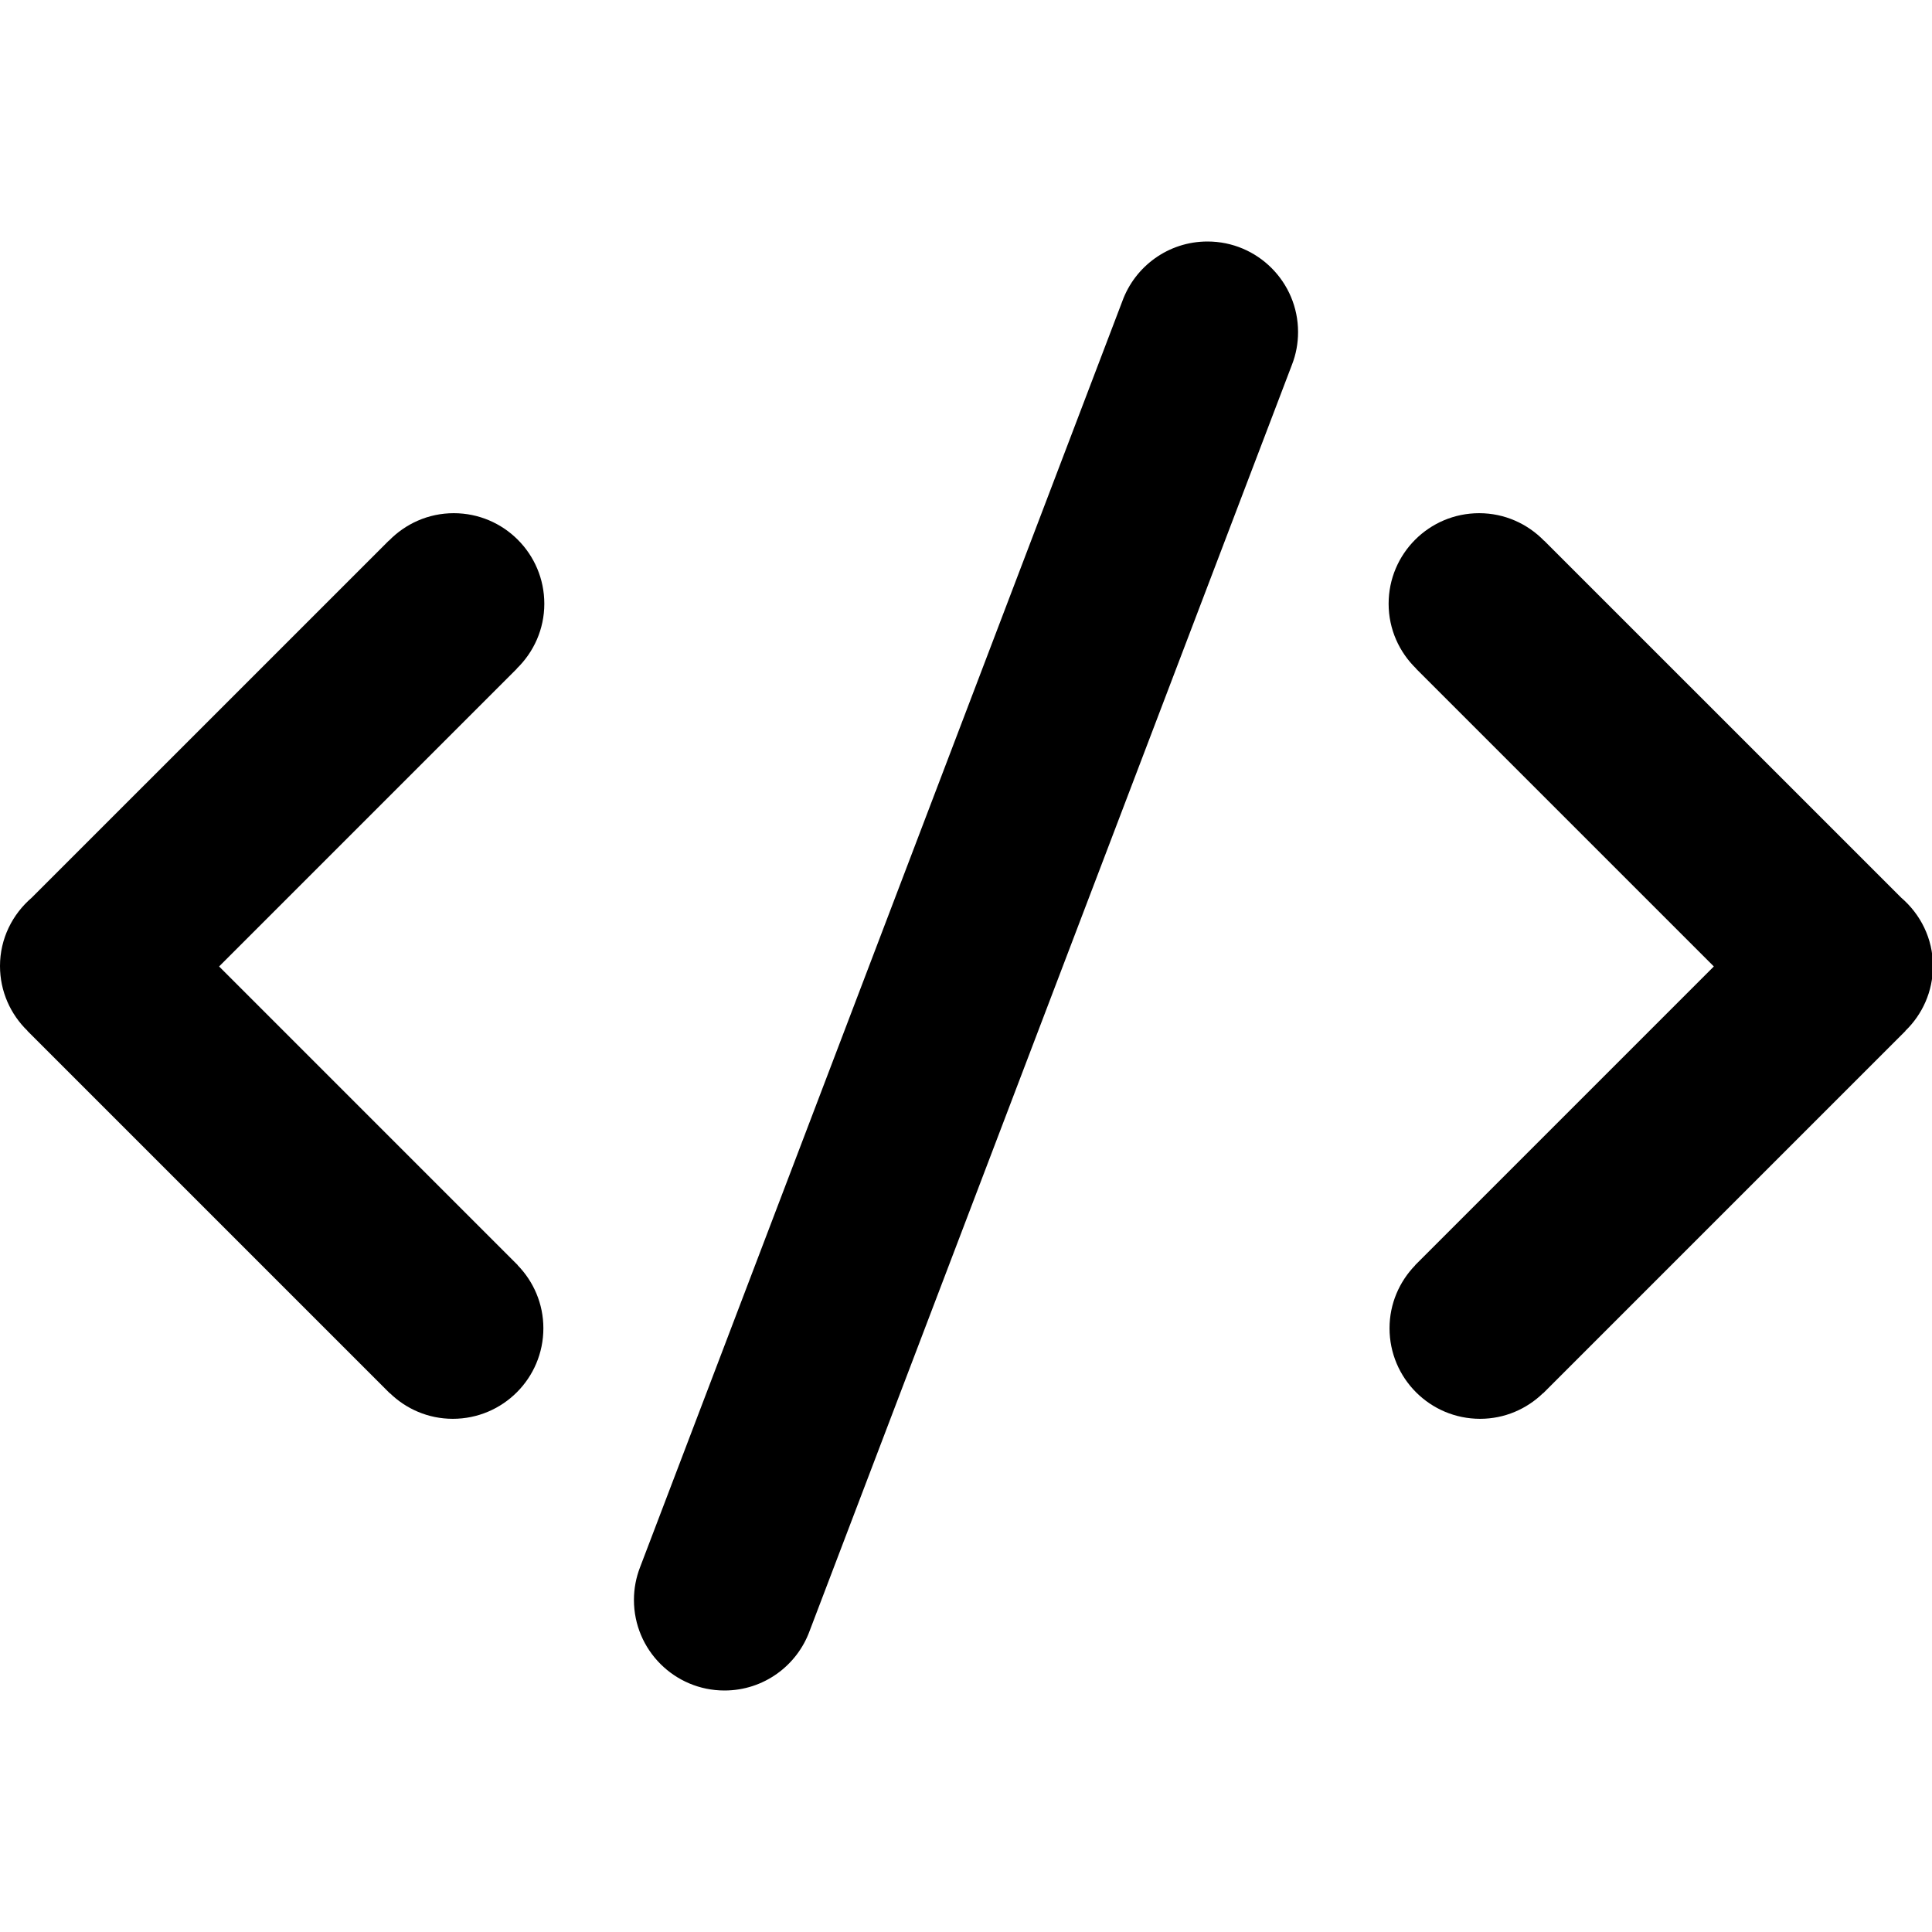
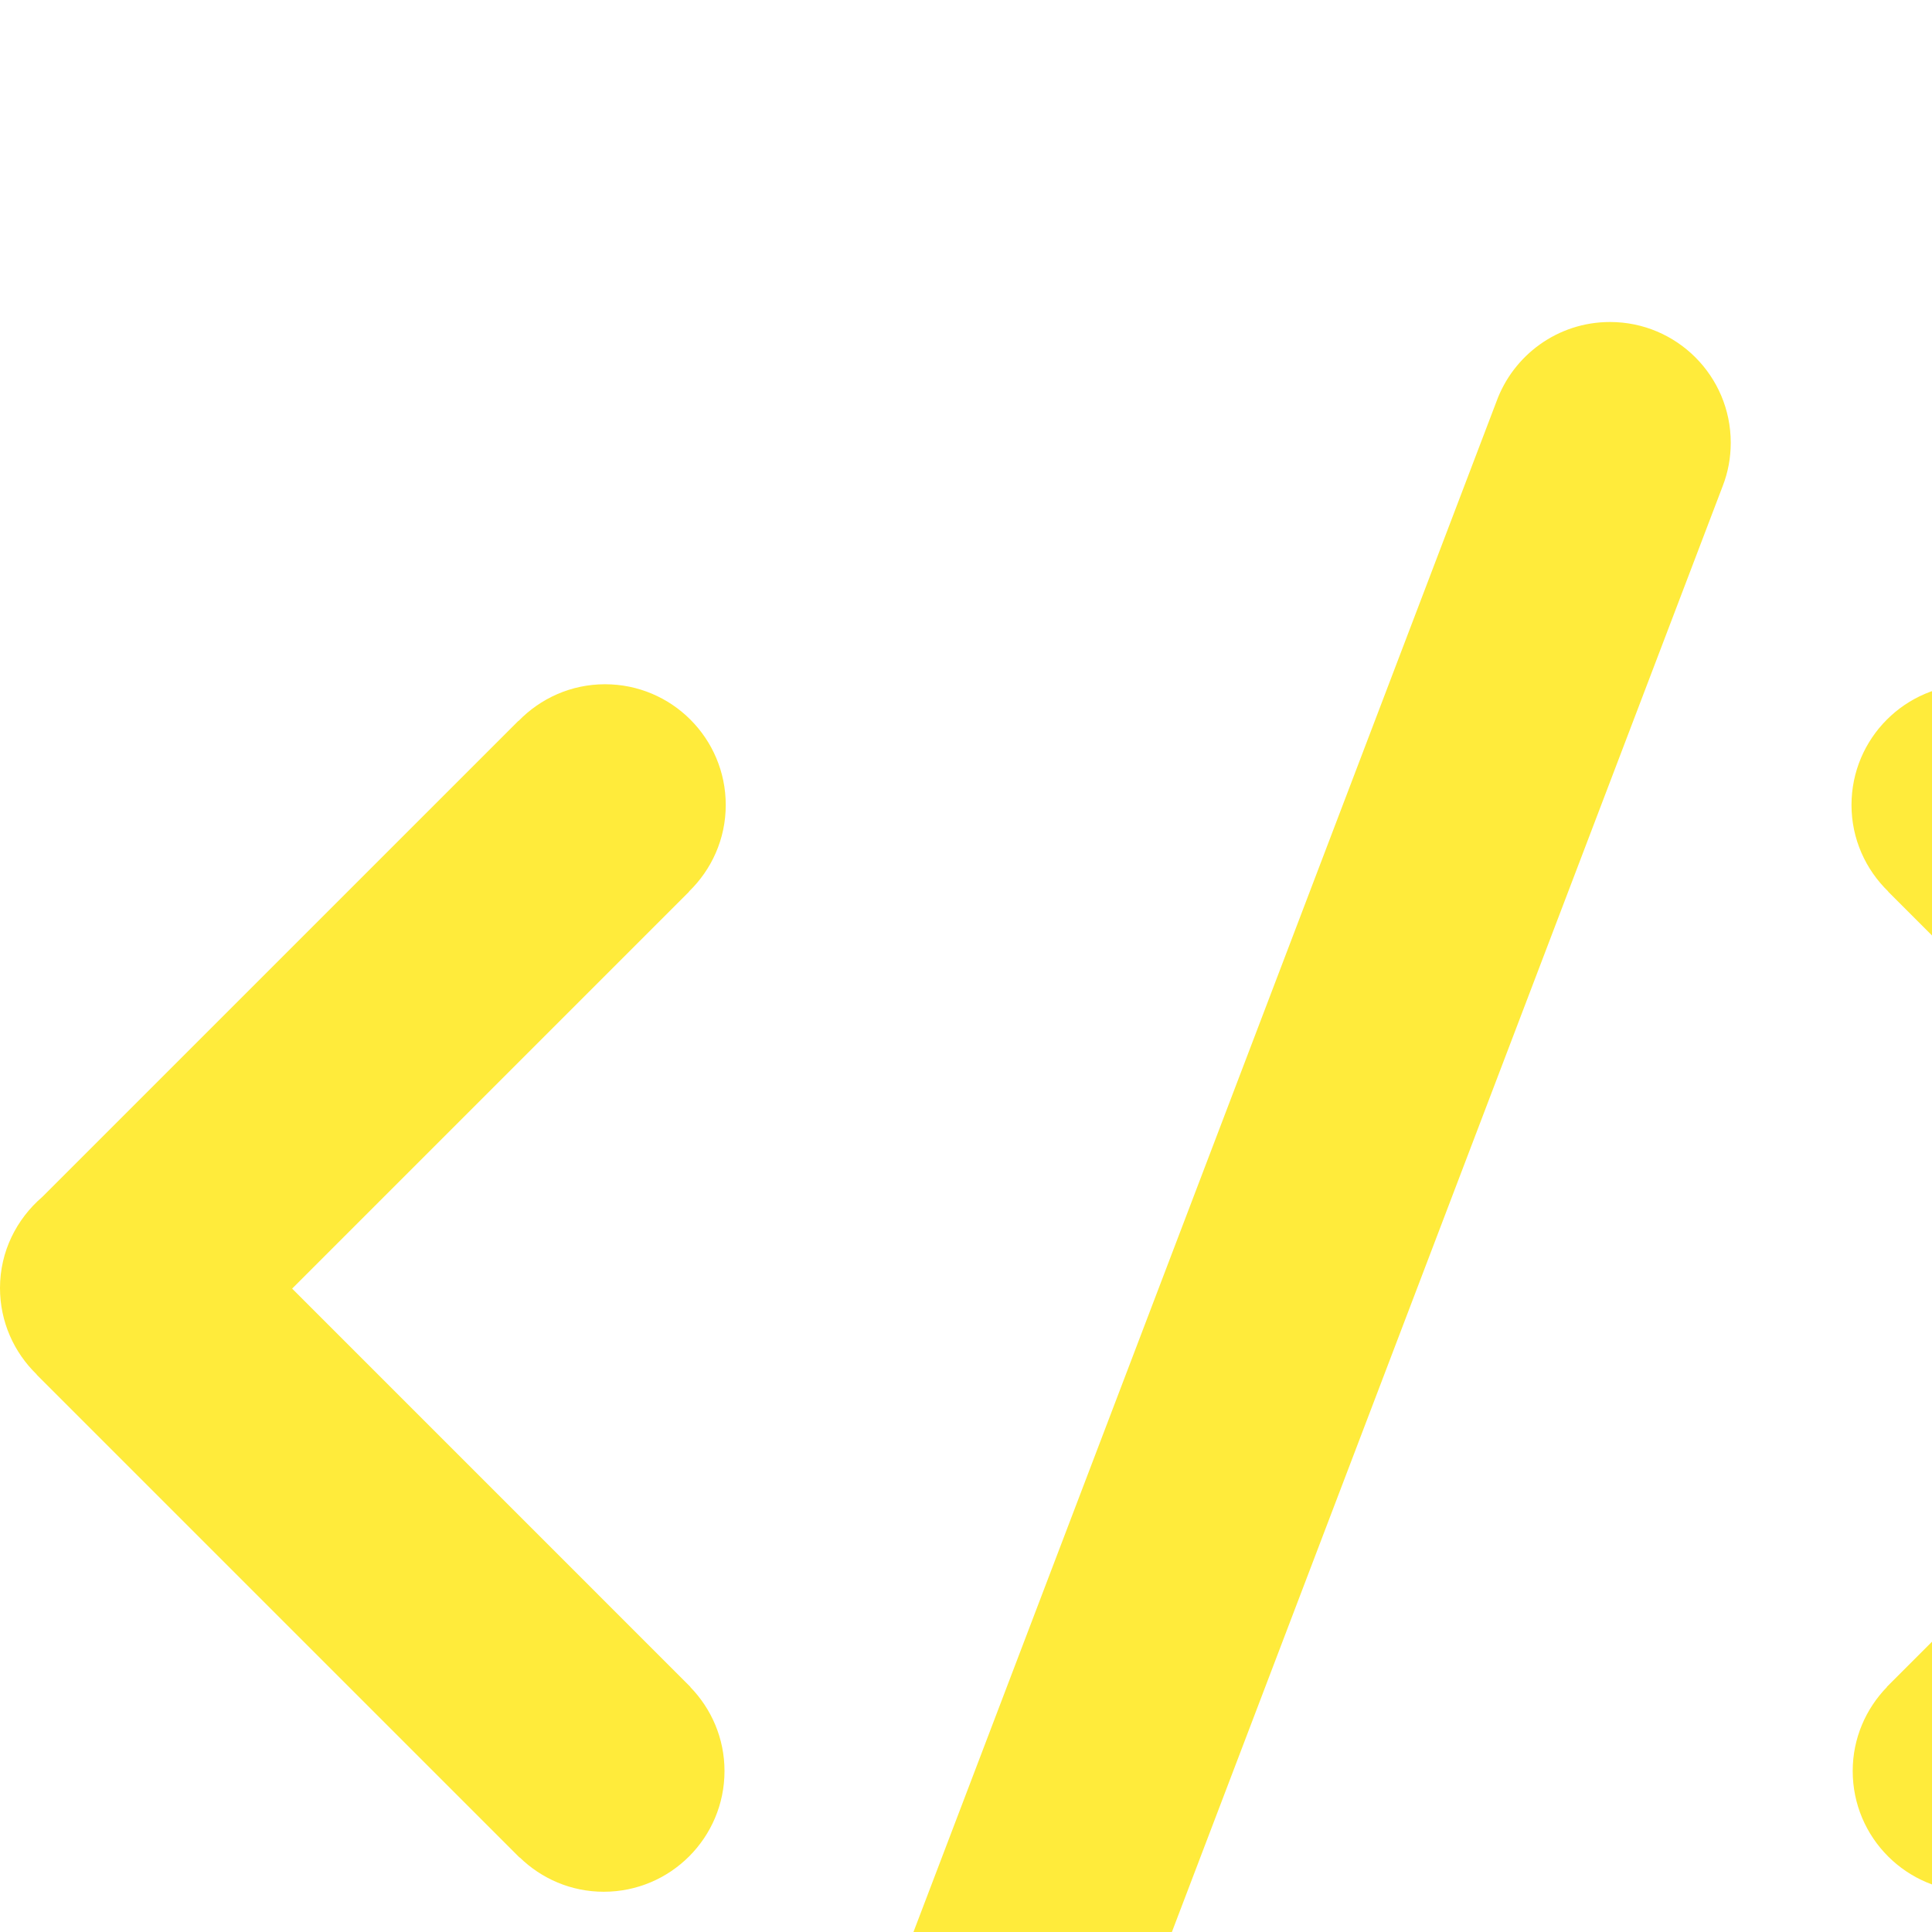
- <svg xmlns="http://www.w3.org/2000/svg" version="1.1" id="Layer_1" x="0px" y="0px" width="64px" height="64px" viewBox="0 0 64 64" enable-background="new 0 0 64 64" xml:space="preserve">
+ <svg xmlns="http://www.w3.org/2000/svg" version="1.1" id="Layer_1" x="0px" y="0px" width="48px" height="48px" viewBox="0 0 48 48" enable-background="new 0 0 64 64" xml:space="preserve">
  <g id="CODE_1_" enable-background="new    ">
    <g id="CODE">
      <g>
-         <path d="M15.031,17c-0.844,0-1.604,0.352-2.149,0.913l-0.003-0.003L1.053,29.735C0.413,30.285,0,31.091,0,32     c0,0.844,0.351,1.604,0.912,2.148L0.91,34.152l12,12l0.003-0.004C13.453,46.674,14.187,47,15,47c1.657,0,3-1.343,3-3     c0-0.812-0.326-1.547-0.851-2.087l0.003-0.003l-9.894-9.895l9.863-9.863l-0.003-0.003c0.561-0.545,0.913-1.305,0.913-2.149     C18.031,18.343,16.688,17,15.031,17z M64.031,32c0-0.91-0.413-1.715-1.053-2.265L51.152,17.91l-0.002,0.003     C50.604,17.352,49.844,17,49,17c-1.657,0-3,1.343-3,3c0,0.844,0.352,1.604,0.913,2.149l-0.003,0.003l9.863,9.863l-9.895,9.895     l0.003,0.003c-0.524,0.54-0.851,1.274-0.851,2.087c0,1.657,1.343,3,3,3c0.812,0,1.547-0.326,2.088-0.852l0.003,0.004l12-12     l-0.003-0.004C63.68,33.604,64.031,32.844,64.031,32z M40,8c-1.3,0-2.406,0.827-2.823,1.982L21.2,51.924     C21.071,52.258,21,52.621,21,53c0,1.657,1.343,3,3,3c1.3,0,2.406-0.827,2.823-1.982L42.8,12.076C42.93,11.742,43,11.38,43,11     C43,9.343,41.657,8,40,8z" />
+         <path fill="#FFEB3B" d="M15.031,17c-0.844,0-1.604,0.352-2.149,0.913l-0.003-0.003L1.053,29.735C0.413,30.285,0,31.091,0,32     c0,0.844,0.351,1.604,0.912,2.148L0.91,34.152l12,12l0.003-0.004C13.453,46.674,14.187,47,15,47c1.657,0,3-1.343,3-3     c0-0.812-0.326-1.547-0.851-2.087l0.003-0.003l-9.894-9.895l9.863-9.863l-0.003-0.003c0.561-0.545,0.913-1.305,0.913-2.149     C18.031,18.343,16.688,17,15.031,17z M64.031,32c0-0.91-0.413-1.715-1.053-2.265L51.152,17.91l-0.002,0.003     C50.604,17.352,49.844,17,49,17c-1.657,0-3,1.343-3,3c0,0.844,0.352,1.604,0.913,2.149l-0.003,0.003l9.863,9.863l-9.895,9.895     l0.003,0.003c-0.524,0.54-0.851,1.274-0.851,2.087c0,1.657,1.343,3,3,3c0.812,0,1.547-0.326,2.088-0.852l0.003,0.004l12-12     l-0.003-0.004C63.68,33.604,64.031,32.844,64.031,32z M40,8c-1.3,0-2.406,0.827-2.823,1.982L21.2,51.924     C21.071,52.258,21,52.621,21,53c0,1.657,1.343,3,3,3c1.3,0,2.406-0.827,2.823-1.982L42.8,12.076C42.93,11.742,43,11.38,43,11     C43,9.343,41.657,8,40,8z" />
      </g>
    </g>
  </g>
</svg>
